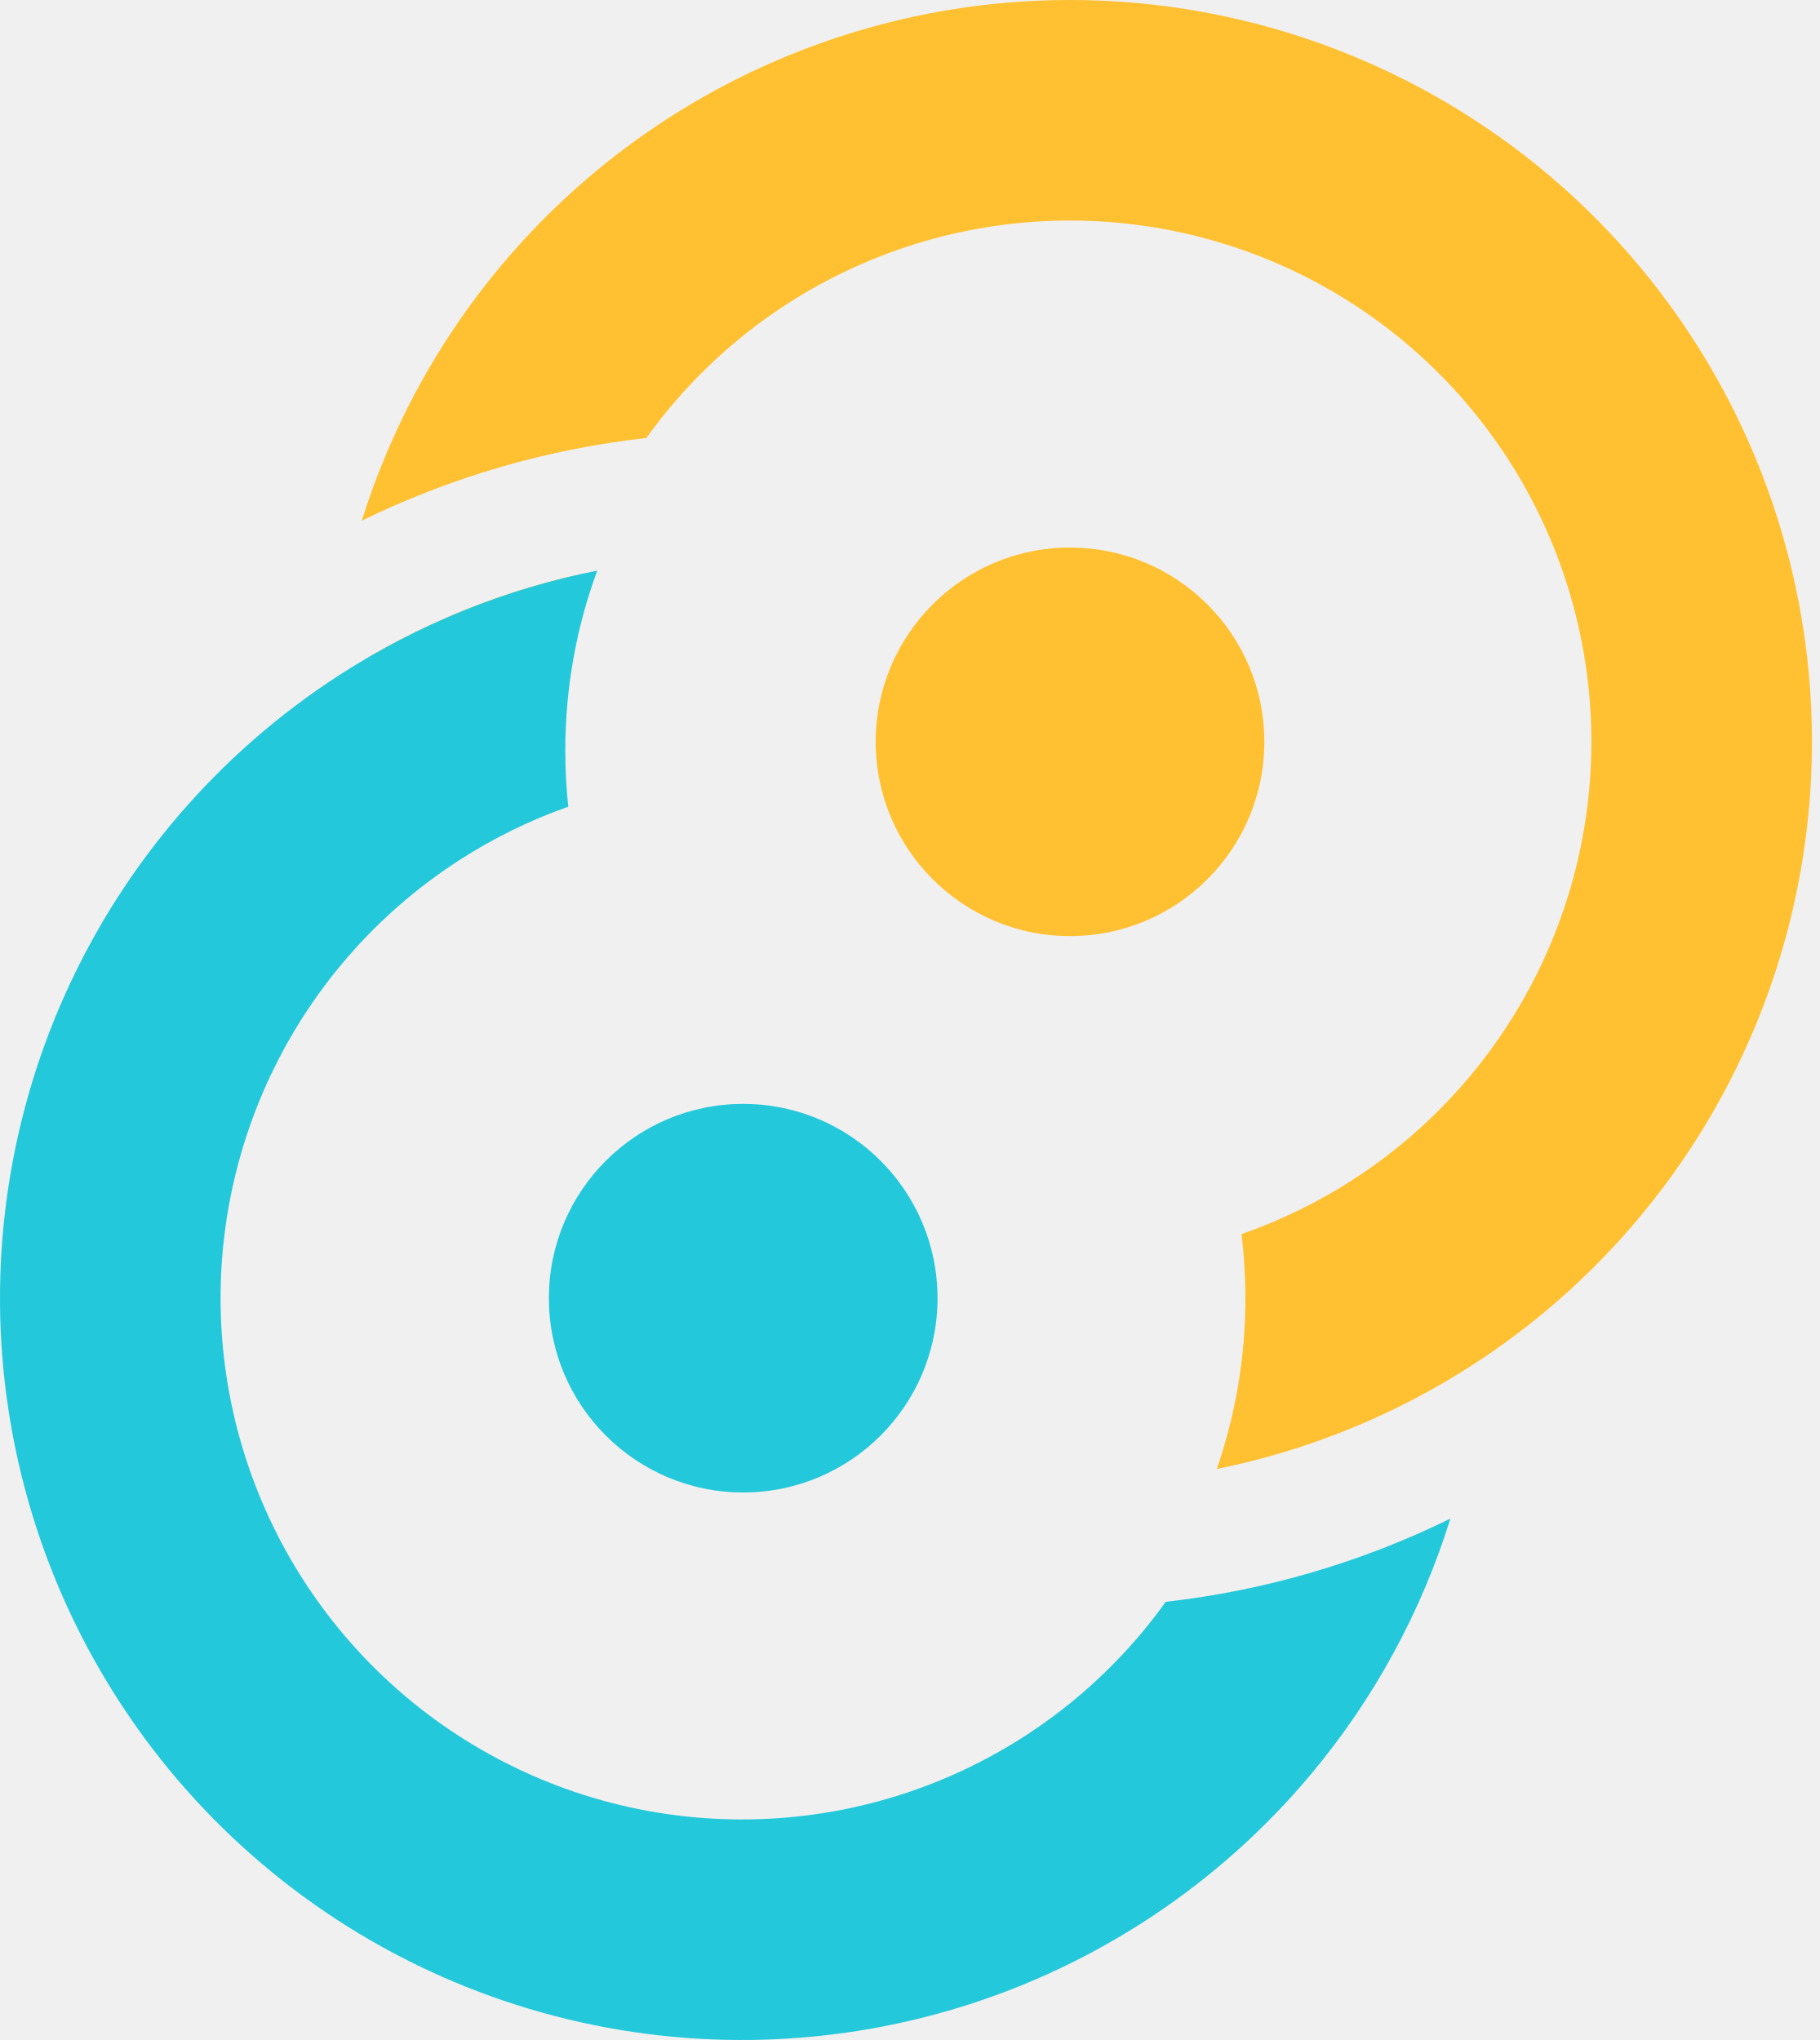
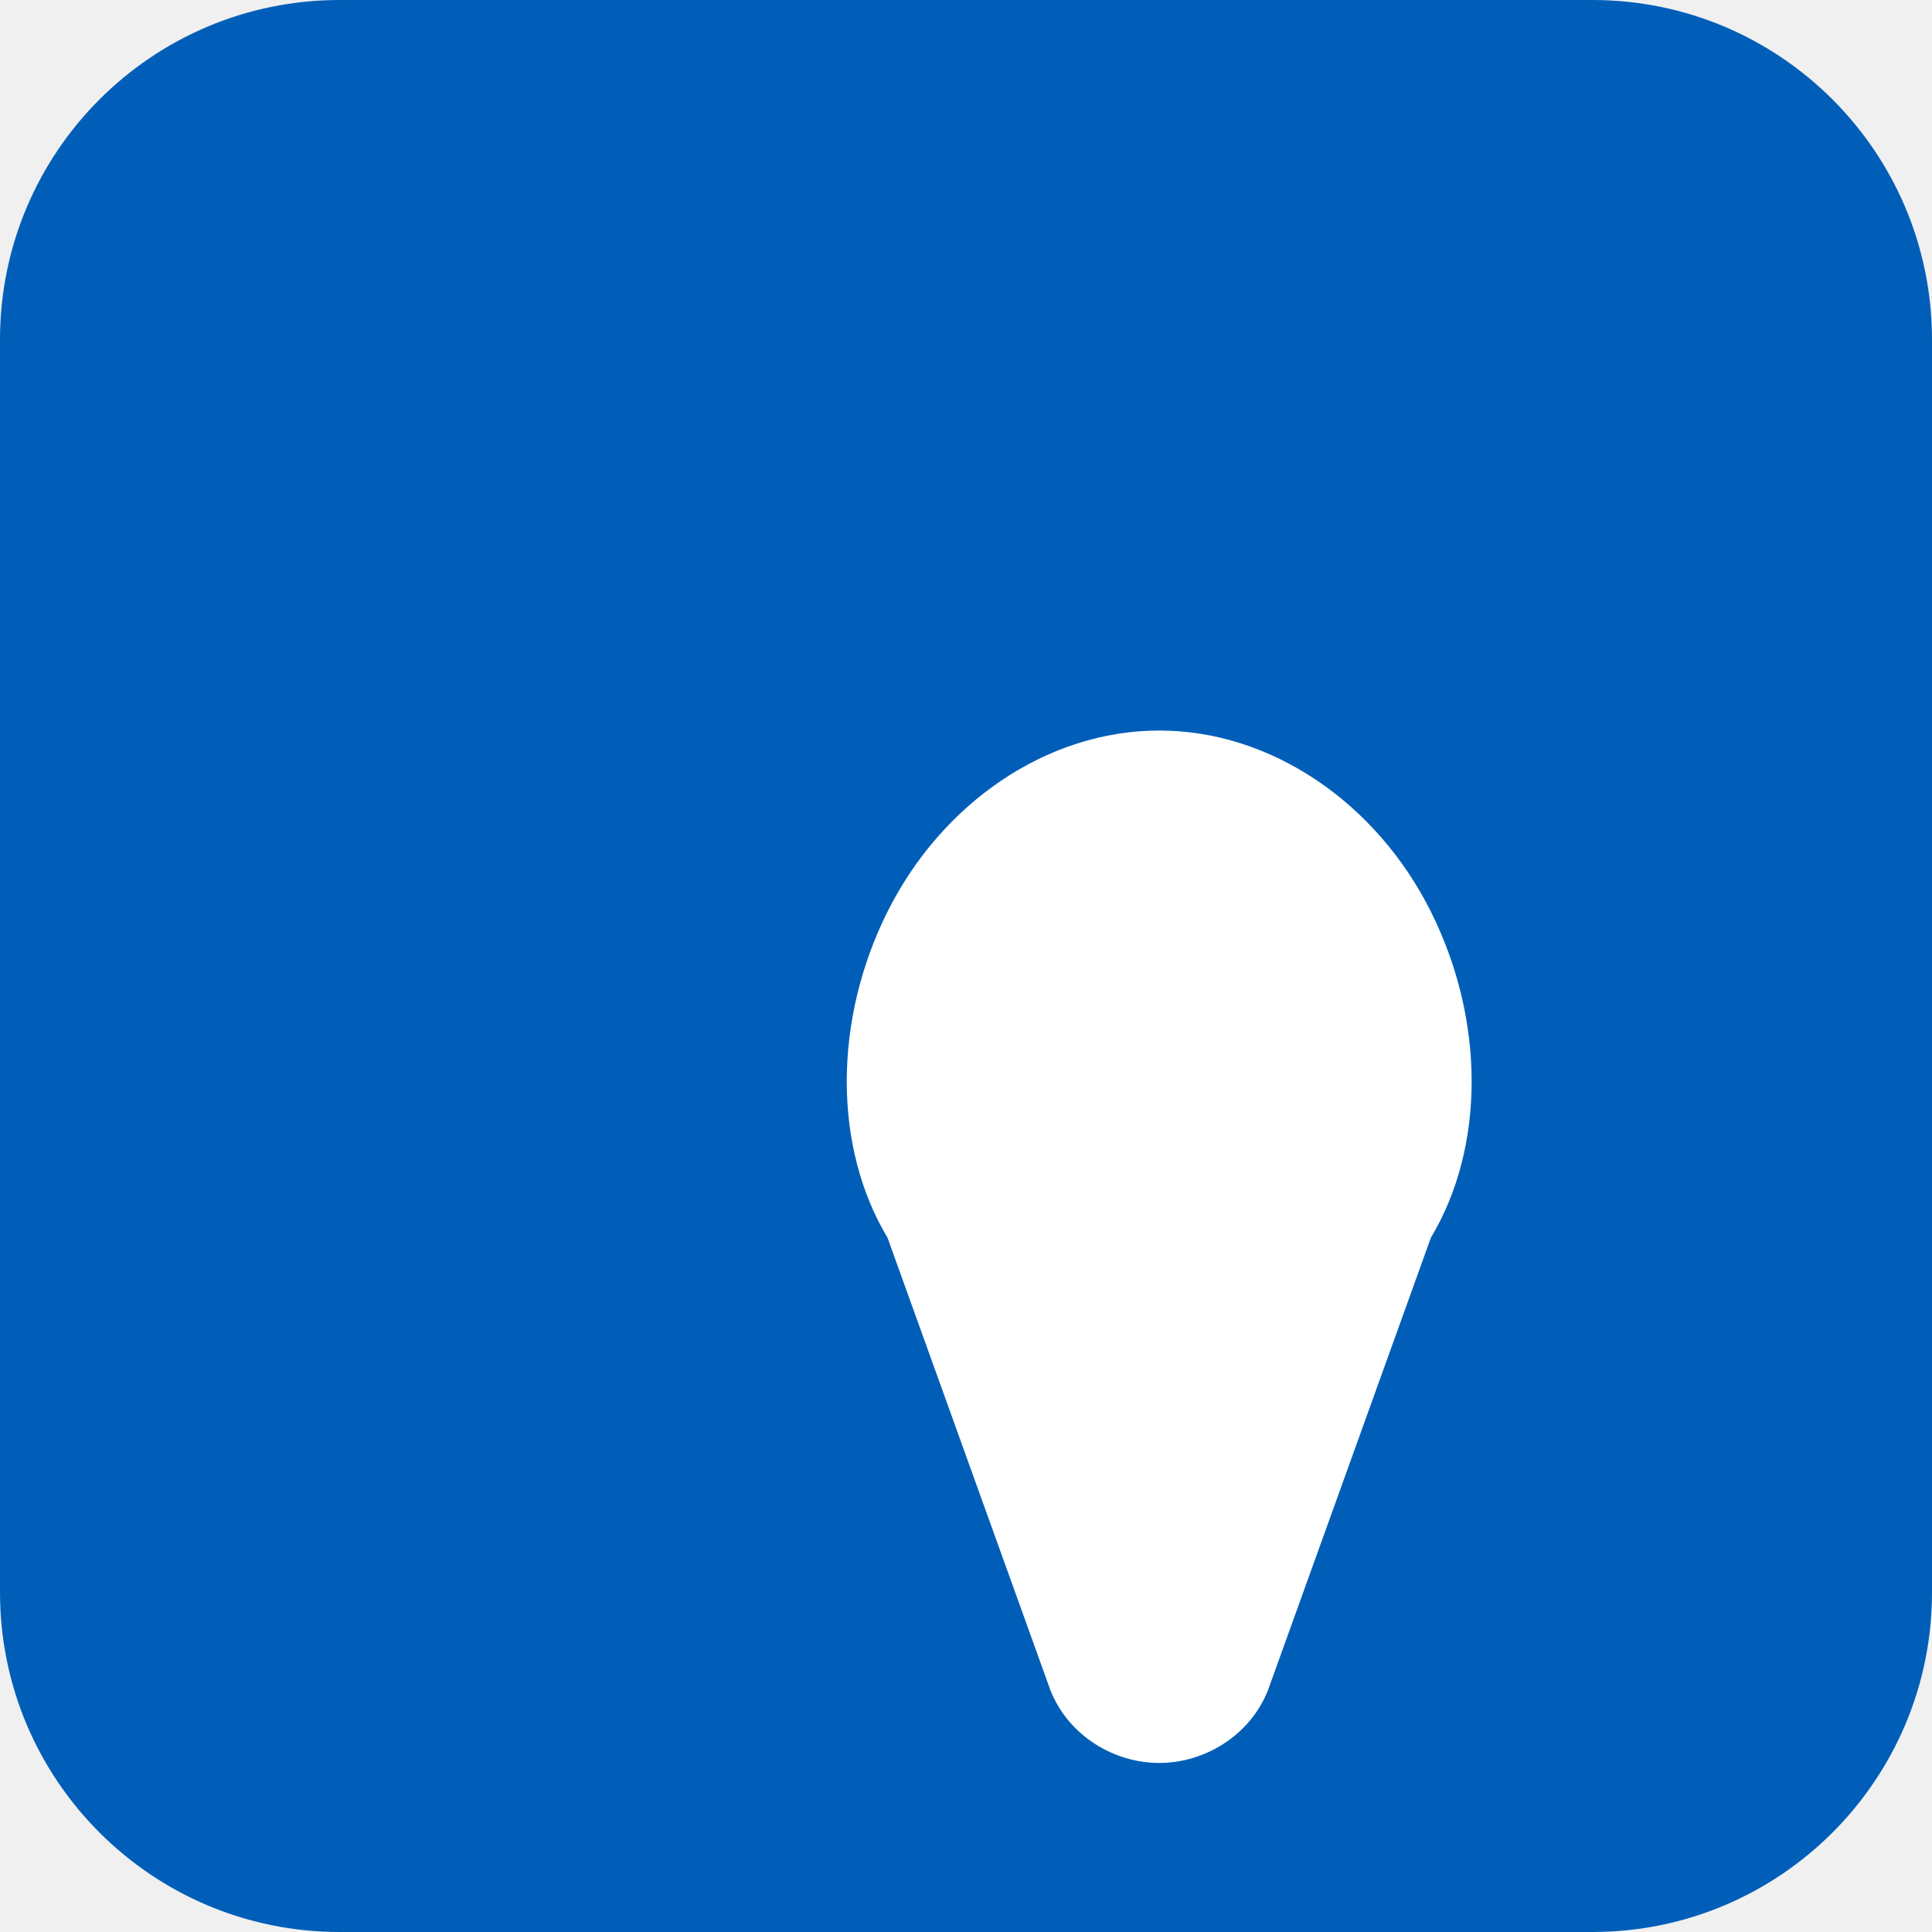
- <svg xmlns="http://www.w3.org/2000/svg" width="206" height="231" viewBox="0 0 206 231" fill="none">
-   <path d="M143.143 84C143.143 96.15 133.293 106 121.143 106C108.992 106 99.143 96.15 99.143 84C99.143 71.85 108.992 62 121.143 62C133.293 62 143.143 71.85 143.143 84Z" fill="#FFC131" />
-   <ellipse cx="84.143" cy="147" rx="22" ry="22" transform="rotate(180 84.1426 147)" fill="#24C8DB" />
-   <path fill-rule="evenodd" clip-rule="evenodd" d="M166.738 154.548C157.86 160.286 148.023 164.269 137.757 166.341C139.858 160.282 141 153.774 141 147C141 144.543 140.85 142.121 140.558 139.743C144.975 138.204 149.215 136.139 153.183 133.575C162.73 127.404 170.292 118.608 174.961 108.244C179.63 97.88 181.207 86.388 179.502 75.149C177.798 63.91 172.884 53.402 165.352 44.888C157.82 36.374 147.99 30.216 137.042 27.155C126.095 24.093 114.496 24.257 103.64 27.627C92.784 30.998 83.132 37.432 75.844 46.155C74.91 47.273 74.021 48.422 73.176 49.599C61.929 50.849 51.036 54.032 40.963 58.956C44.242 48.459 49.565 38.659 56.679 30.144C67.05 17.73 80.786 8.574 96.235 3.778C111.685 -1.019 128.19 -1.253 143.769 3.105C159.348 7.462 173.337 16.225 184.056 28.341C194.775 40.457 201.767 55.41 204.193 71.404C206.619 87.398 204.374 103.752 197.73 118.501C191.086 133.25 180.324 145.767 166.738 154.548ZM41.963 74.275L62.556 76.804C63.046 72.813 63.94 68.902 65.214 65.127C57.047 67.002 49.209 70.087 41.963 74.275Z" fill="#FFC131" />
-   <path fill-rule="evenodd" clip-rule="evenodd" d="M38.404 76.452C47.349 70.671 57.268 66.671 67.617 64.613C65.277 70.967 64 77.834 64 85C64 87.143 64.114 89.26 64.337 91.344C60.009 92.873 55.853 94.909 51.96 97.426C42.413 103.596 34.85 112.392 30.182 122.756C25.513 133.12 23.936 144.612 25.64 155.851C27.345 167.09 32.258 177.598 39.791 186.112C47.323 194.626 57.153 200.784 68.1 203.846C79.048 206.907 90.646 206.743 101.502 203.373C112.359 200.002 122.011 193.568 129.299 184.845C130.237 183.722 131.131 182.567 131.979 181.383C143.235 180.114 154.132 176.91 164.205 171.962C160.929 182.49 155.596 192.319 148.464 200.856C138.092 213.27 124.357 222.426 108.907 227.222C93.458 232.019 76.952 232.253 61.374 227.895C45.795 223.538 31.805 214.775 21.087 202.659C10.368 190.543 3.376 175.59 0.95 159.596C-1.476 143.602 0.768 127.248 7.412 112.499C14.057 97.75 24.818 85.233 38.404 76.452ZM163.062 156.711L163.062 156.711C162.954 156.773 162.846 156.835 162.738 156.897C162.846 156.835 162.954 156.773 163.062 156.711Z" fill="#24C8DB" />
+ <svg xmlns="http://www.w3.org/2000/svg" width="512" height="512" viewBox="0 0 512 512">
+   <rect width="512" height="512" rx="90" fill="#005EB8" />
+   <path d="M256 128C280.8 128 304 144 316 168C328 192 328 220 316 240L280 340C276 350 266 356 256 356C246 356 236 350 232 340L196 240C184 220 184 192 196 168C208 144 231.2 128 256 128Z" fill="white" transform="translate(0, 40) scale(1.2)" />
</svg>
